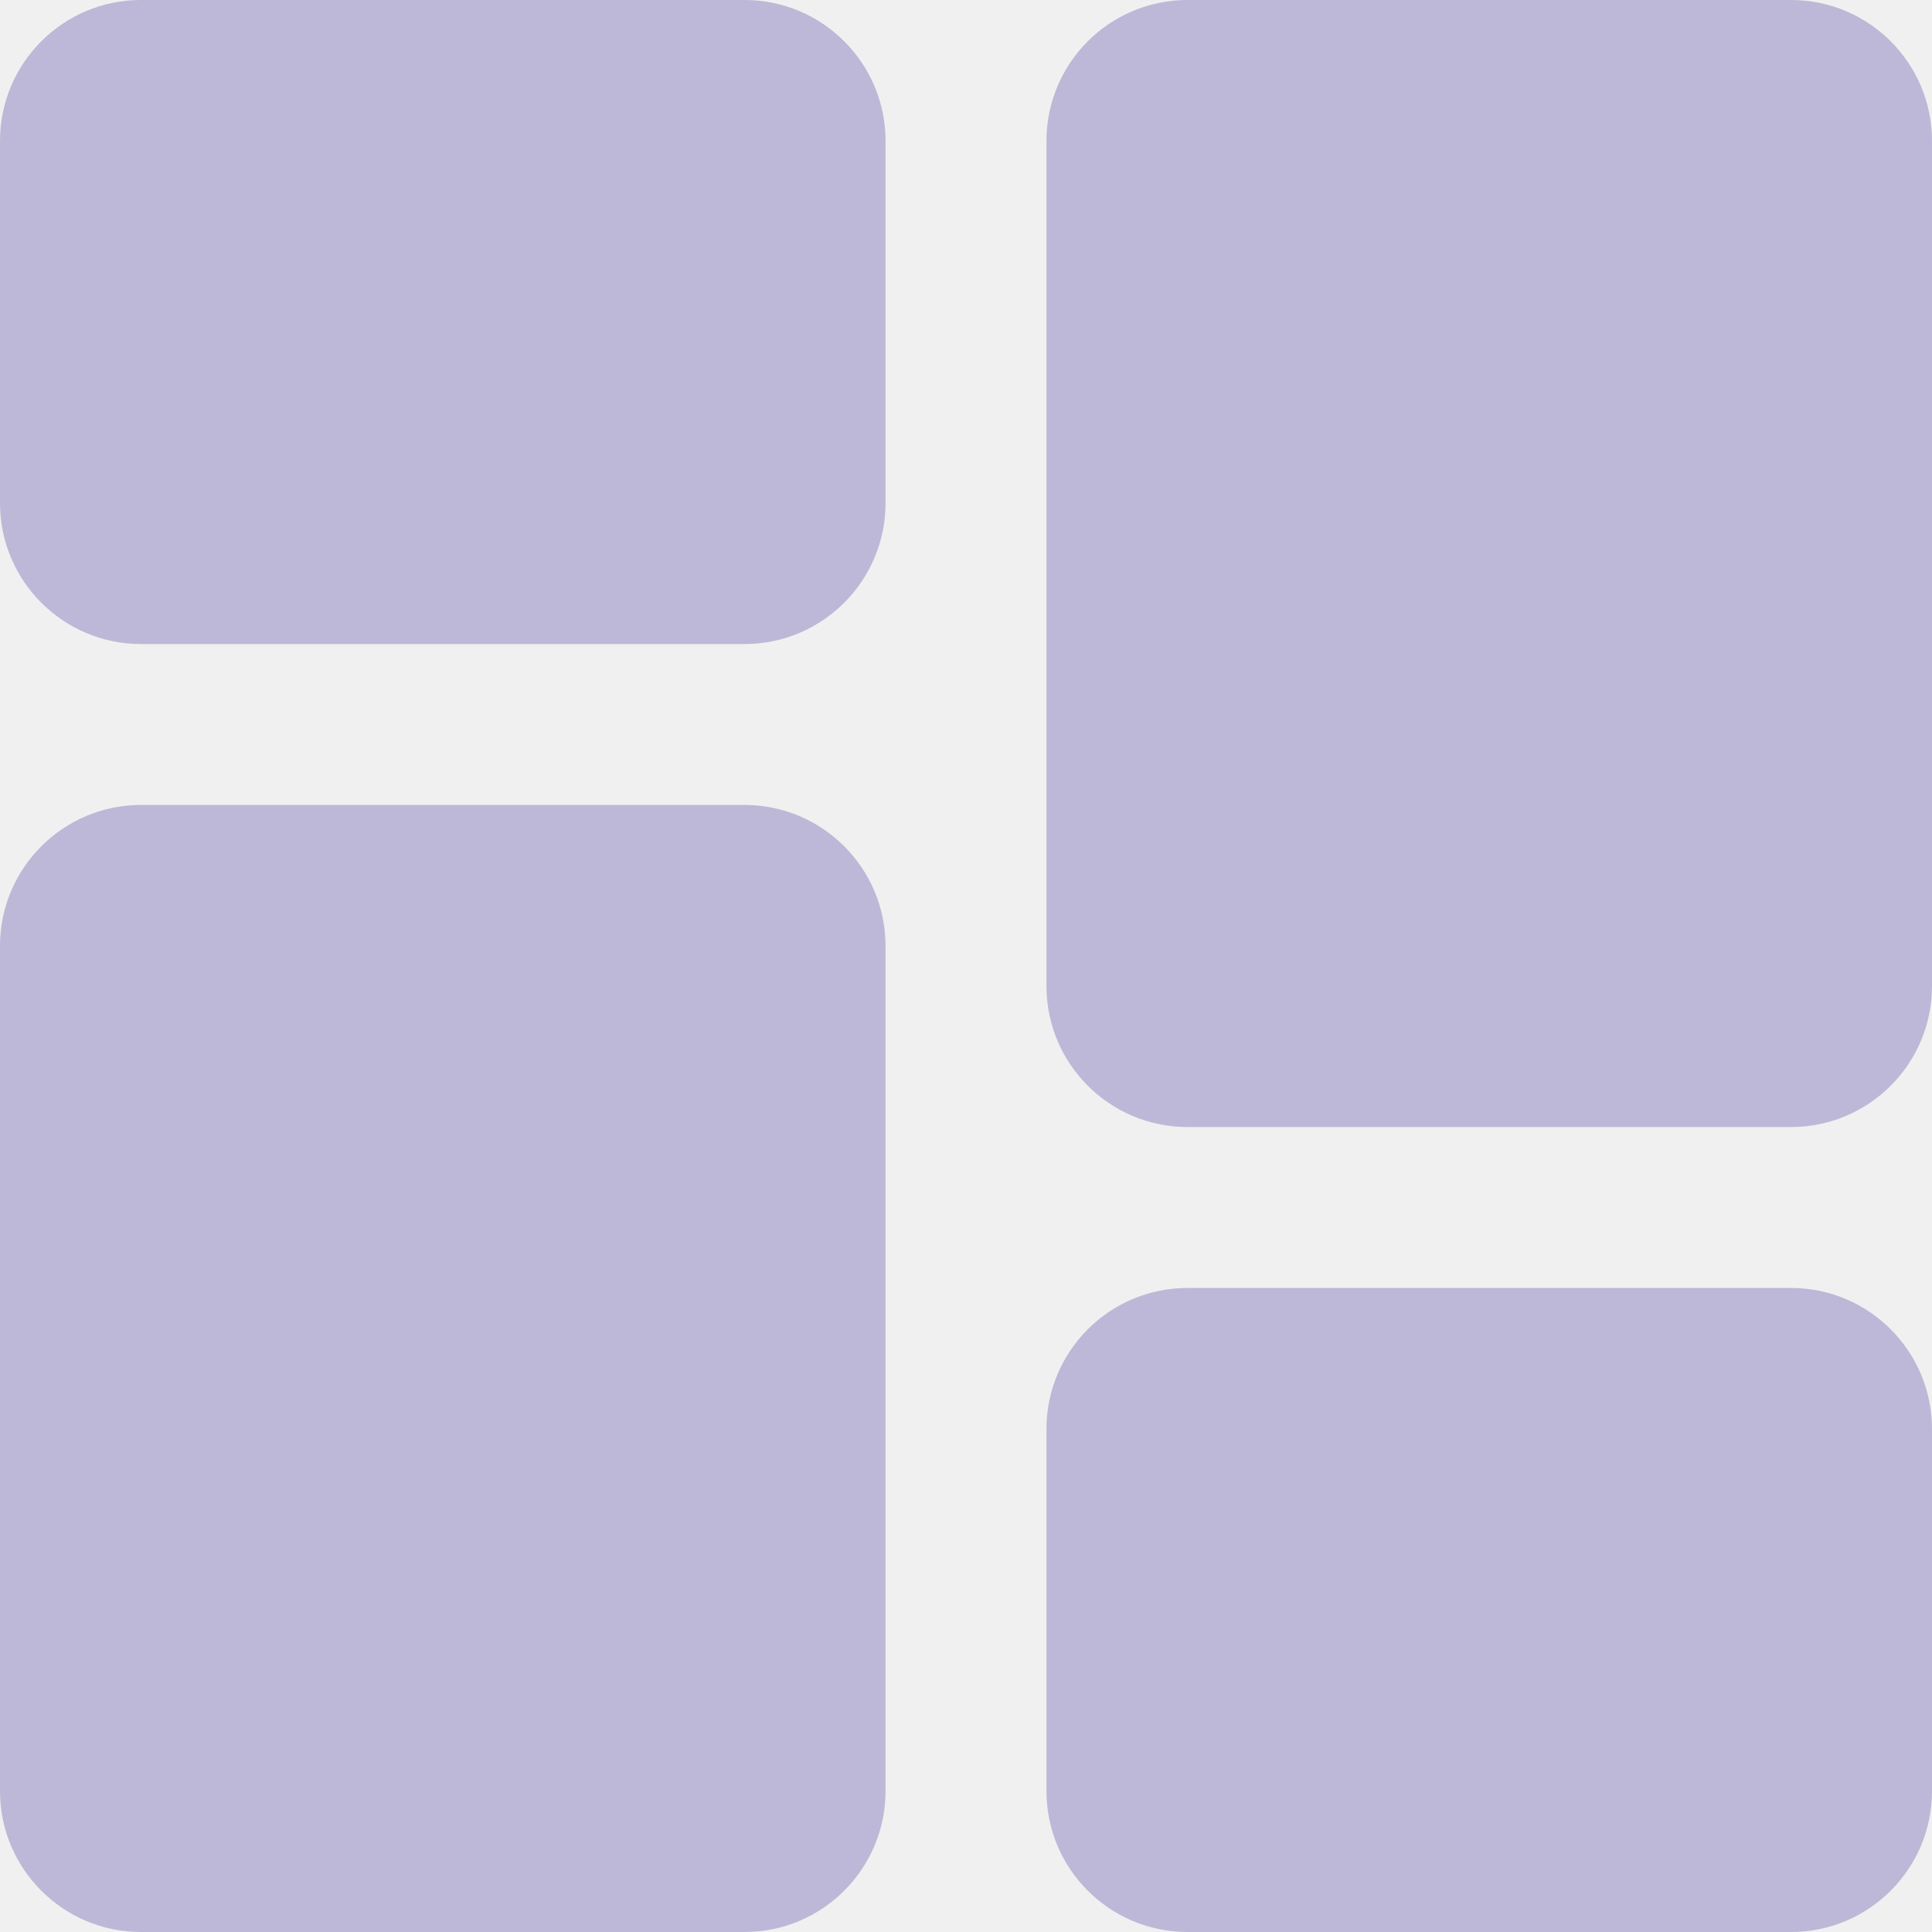
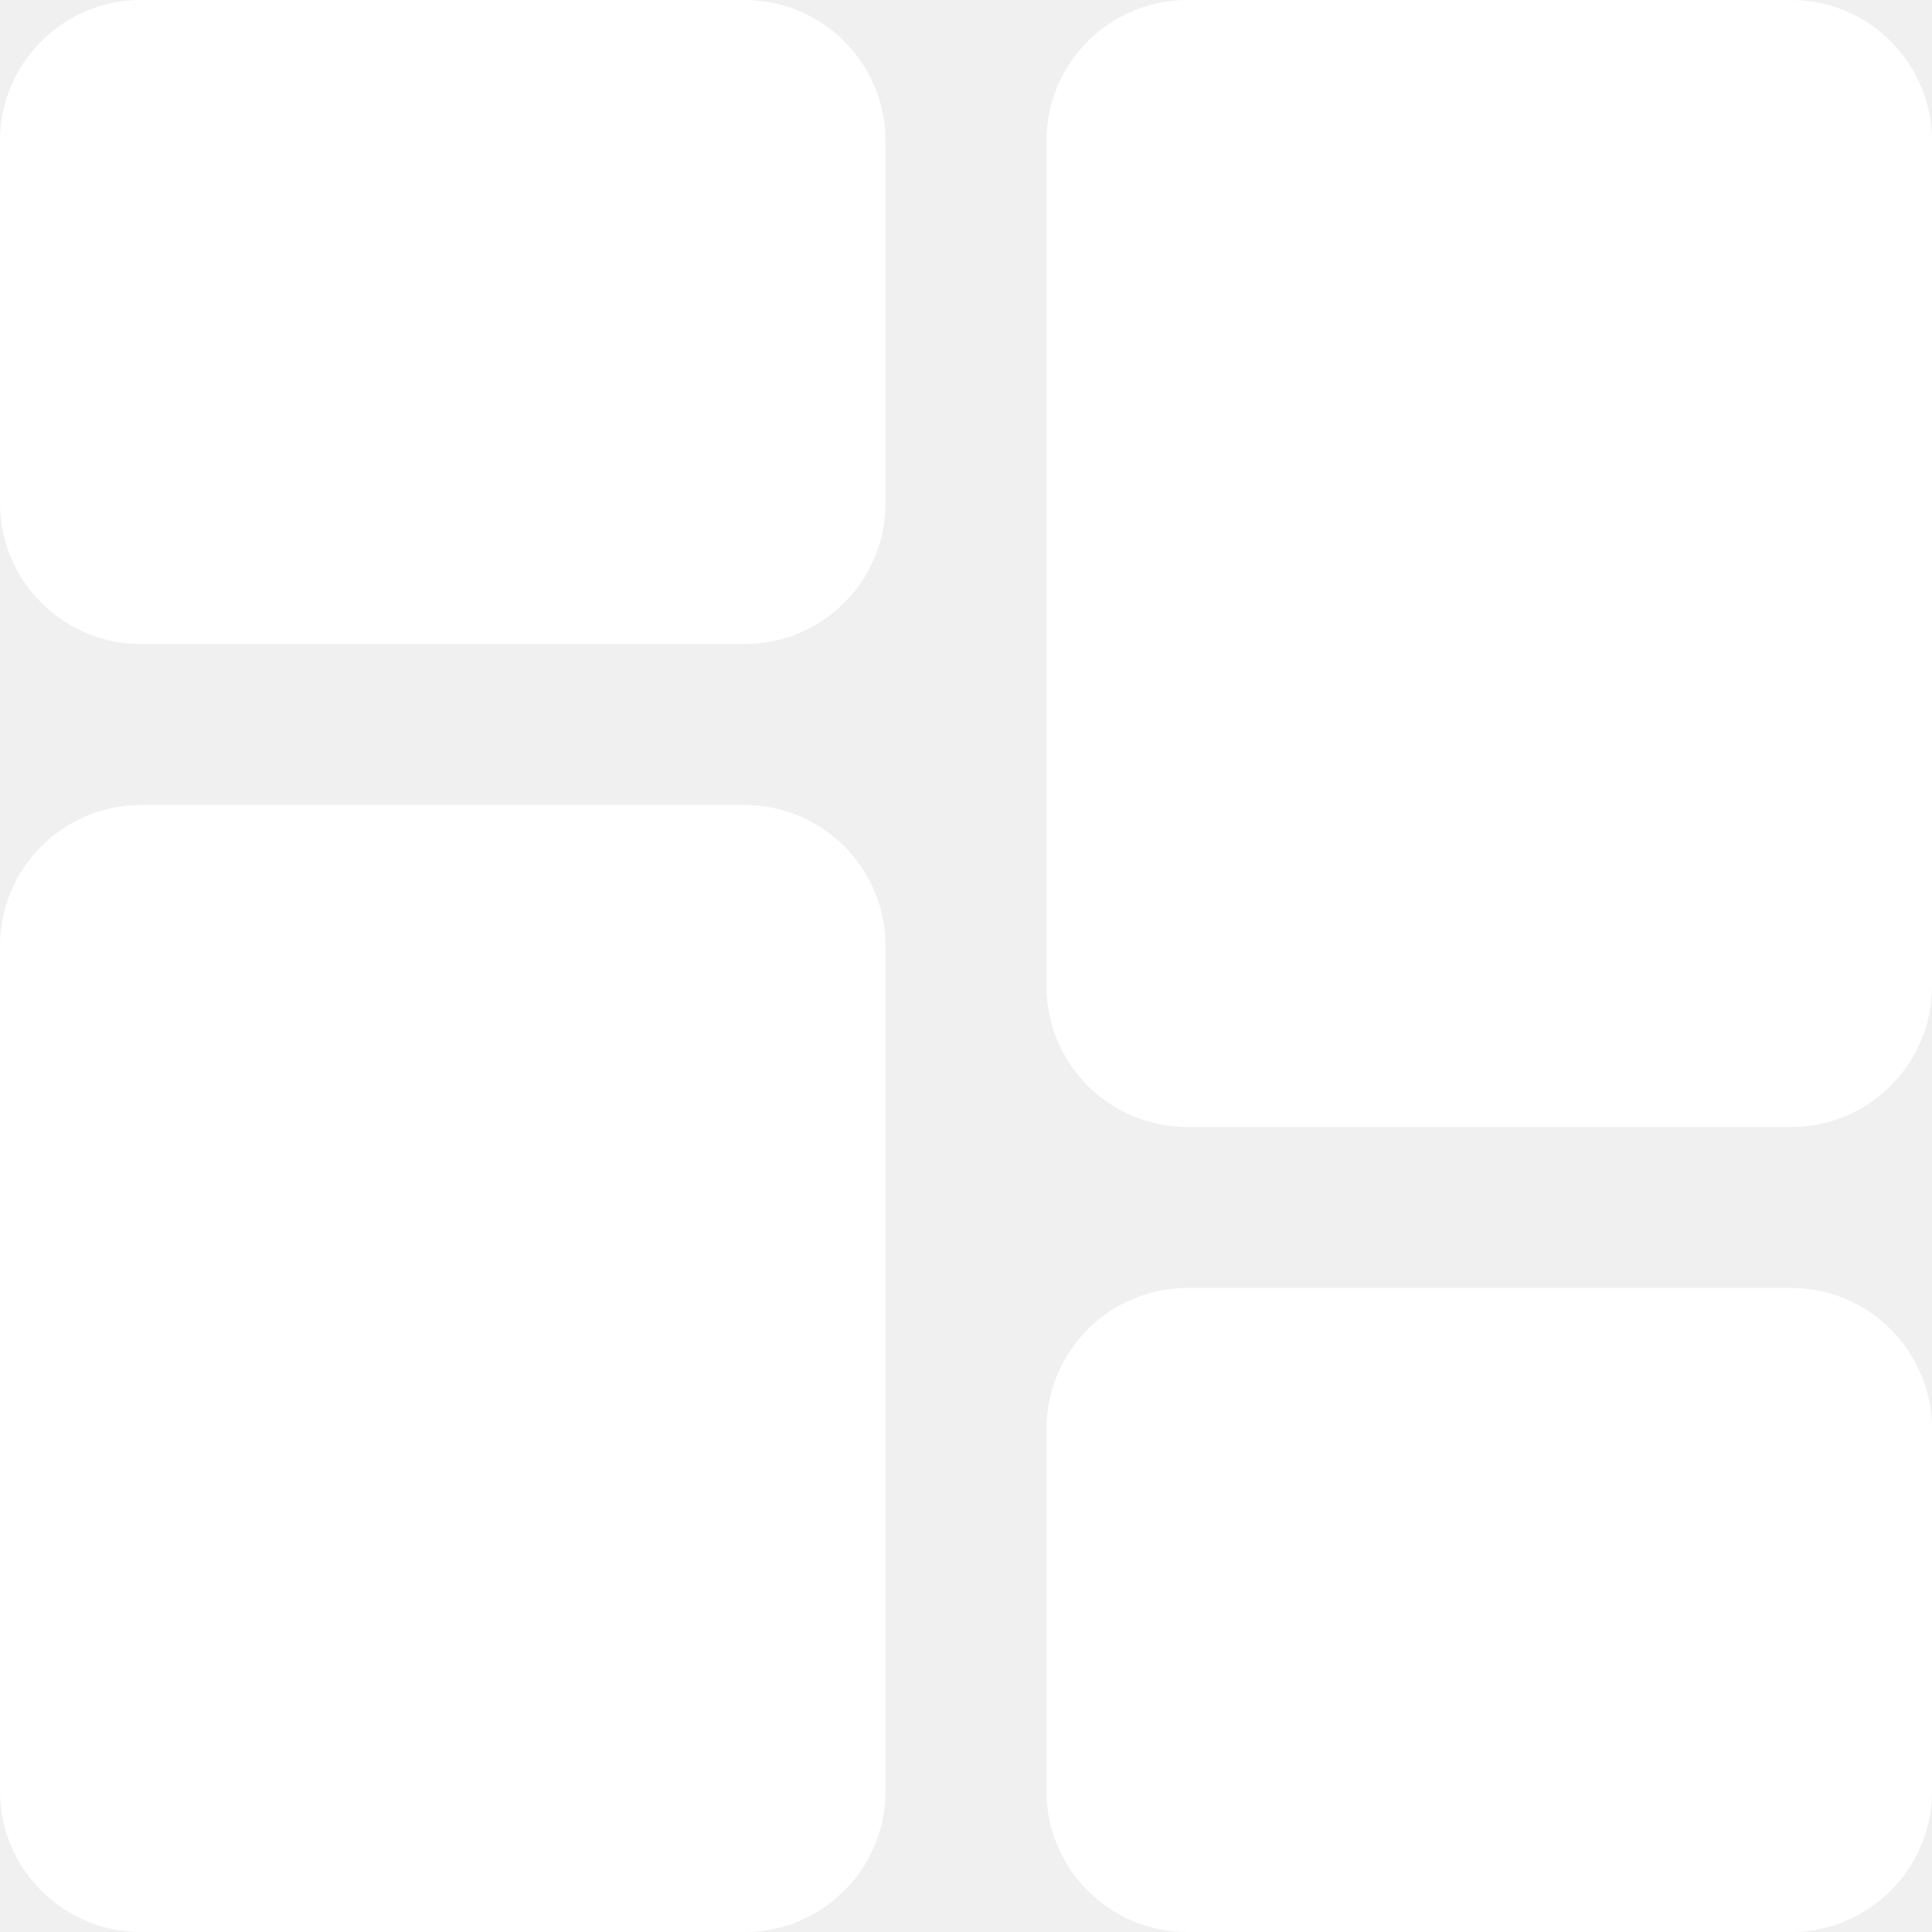
- <svg xmlns="http://www.w3.org/2000/svg" width="20" height="20" viewBox="0 0 20 20" fill="none">
-   <path d="M7.708 0H1.458C0.654 0 0 0.654 0 1.458V5.208C0 6.013 0.654 6.667 1.458 6.667H7.708C8.513 6.667 9.167 6.013 9.167 5.208V1.458C9.167 0.654 8.513 0 7.708 0Z" fill="#bdb8d7" />
-   <path d="M7.708 8.333H1.458C0.654 8.333 0 8.987 0 9.792V18.542C0 19.346 0.654 20 1.458 20H7.708C8.513 20 9.167 19.346 9.167 18.542V9.792C9.167 8.987 8.513 8.333 7.708 8.333Z" fill="#bdb8d7" />
-   <path d="M18.542 13.333H12.292C11.487 13.333 10.833 13.988 10.833 14.792V18.542C10.833 19.346 11.487 20 12.292 20H18.542C19.346 20 20 19.346 20 18.542V14.792C20 13.988 19.346 13.333 18.542 13.333Z" fill="#bdb8d7" />
-   <path d="M18.542 0H12.292C11.487 0 10.833 0.654 10.833 1.458V10.208C10.833 11.013 11.487 11.667 12.292 11.667H18.542C19.346 11.667 20 11.013 20 10.208V1.458C20 0.654 19.346 0 18.542 0V0Z" fill="#bdb8d7" />
+ <svg xmlns="http://www.w3.org/2000/svg" width="15" height="15" viewBox="0 0 20 20" fill="none">
+   <path d="M7.708 0H1.458C0.654 0 0 0.654 0 1.458V5.208C0 6.013 0.654 6.667 1.458 6.667H7.708C8.513 6.667 9.167 6.013 9.167 5.208V1.458C9.167 0.654 8.513 0 7.708 0Z" fill="#fff" />
+   <path d="M7.708 8.333H1.458C0.654 8.333 0 8.987 0 9.792V18.542C0 19.346 0.654 20 1.458 20H7.708C8.513 20 9.167 19.346 9.167 18.542V9.792C9.167 8.987 8.513 8.333 7.708 8.333Z" fill="#fff" />
+   <path d="M18.542 13.333H12.292C11.487 13.333 10.833 13.988 10.833 14.792V18.542C10.833 19.346 11.487 20 12.292 20H18.542C19.346 20 20 19.346 20 18.542V14.792C20 13.988 19.346 13.333 18.542 13.333Z" fill="#fff" />
+   <path d="M18.542 0H12.292C11.487 0 10.833 0.654 10.833 1.458V10.208C10.833 11.013 11.487 11.667 12.292 11.667H18.542C19.346 11.667 20 11.013 20 10.208V1.458C20 0.654 19.346 0 18.542 0V0Z" fill="#fff" />
</svg>
